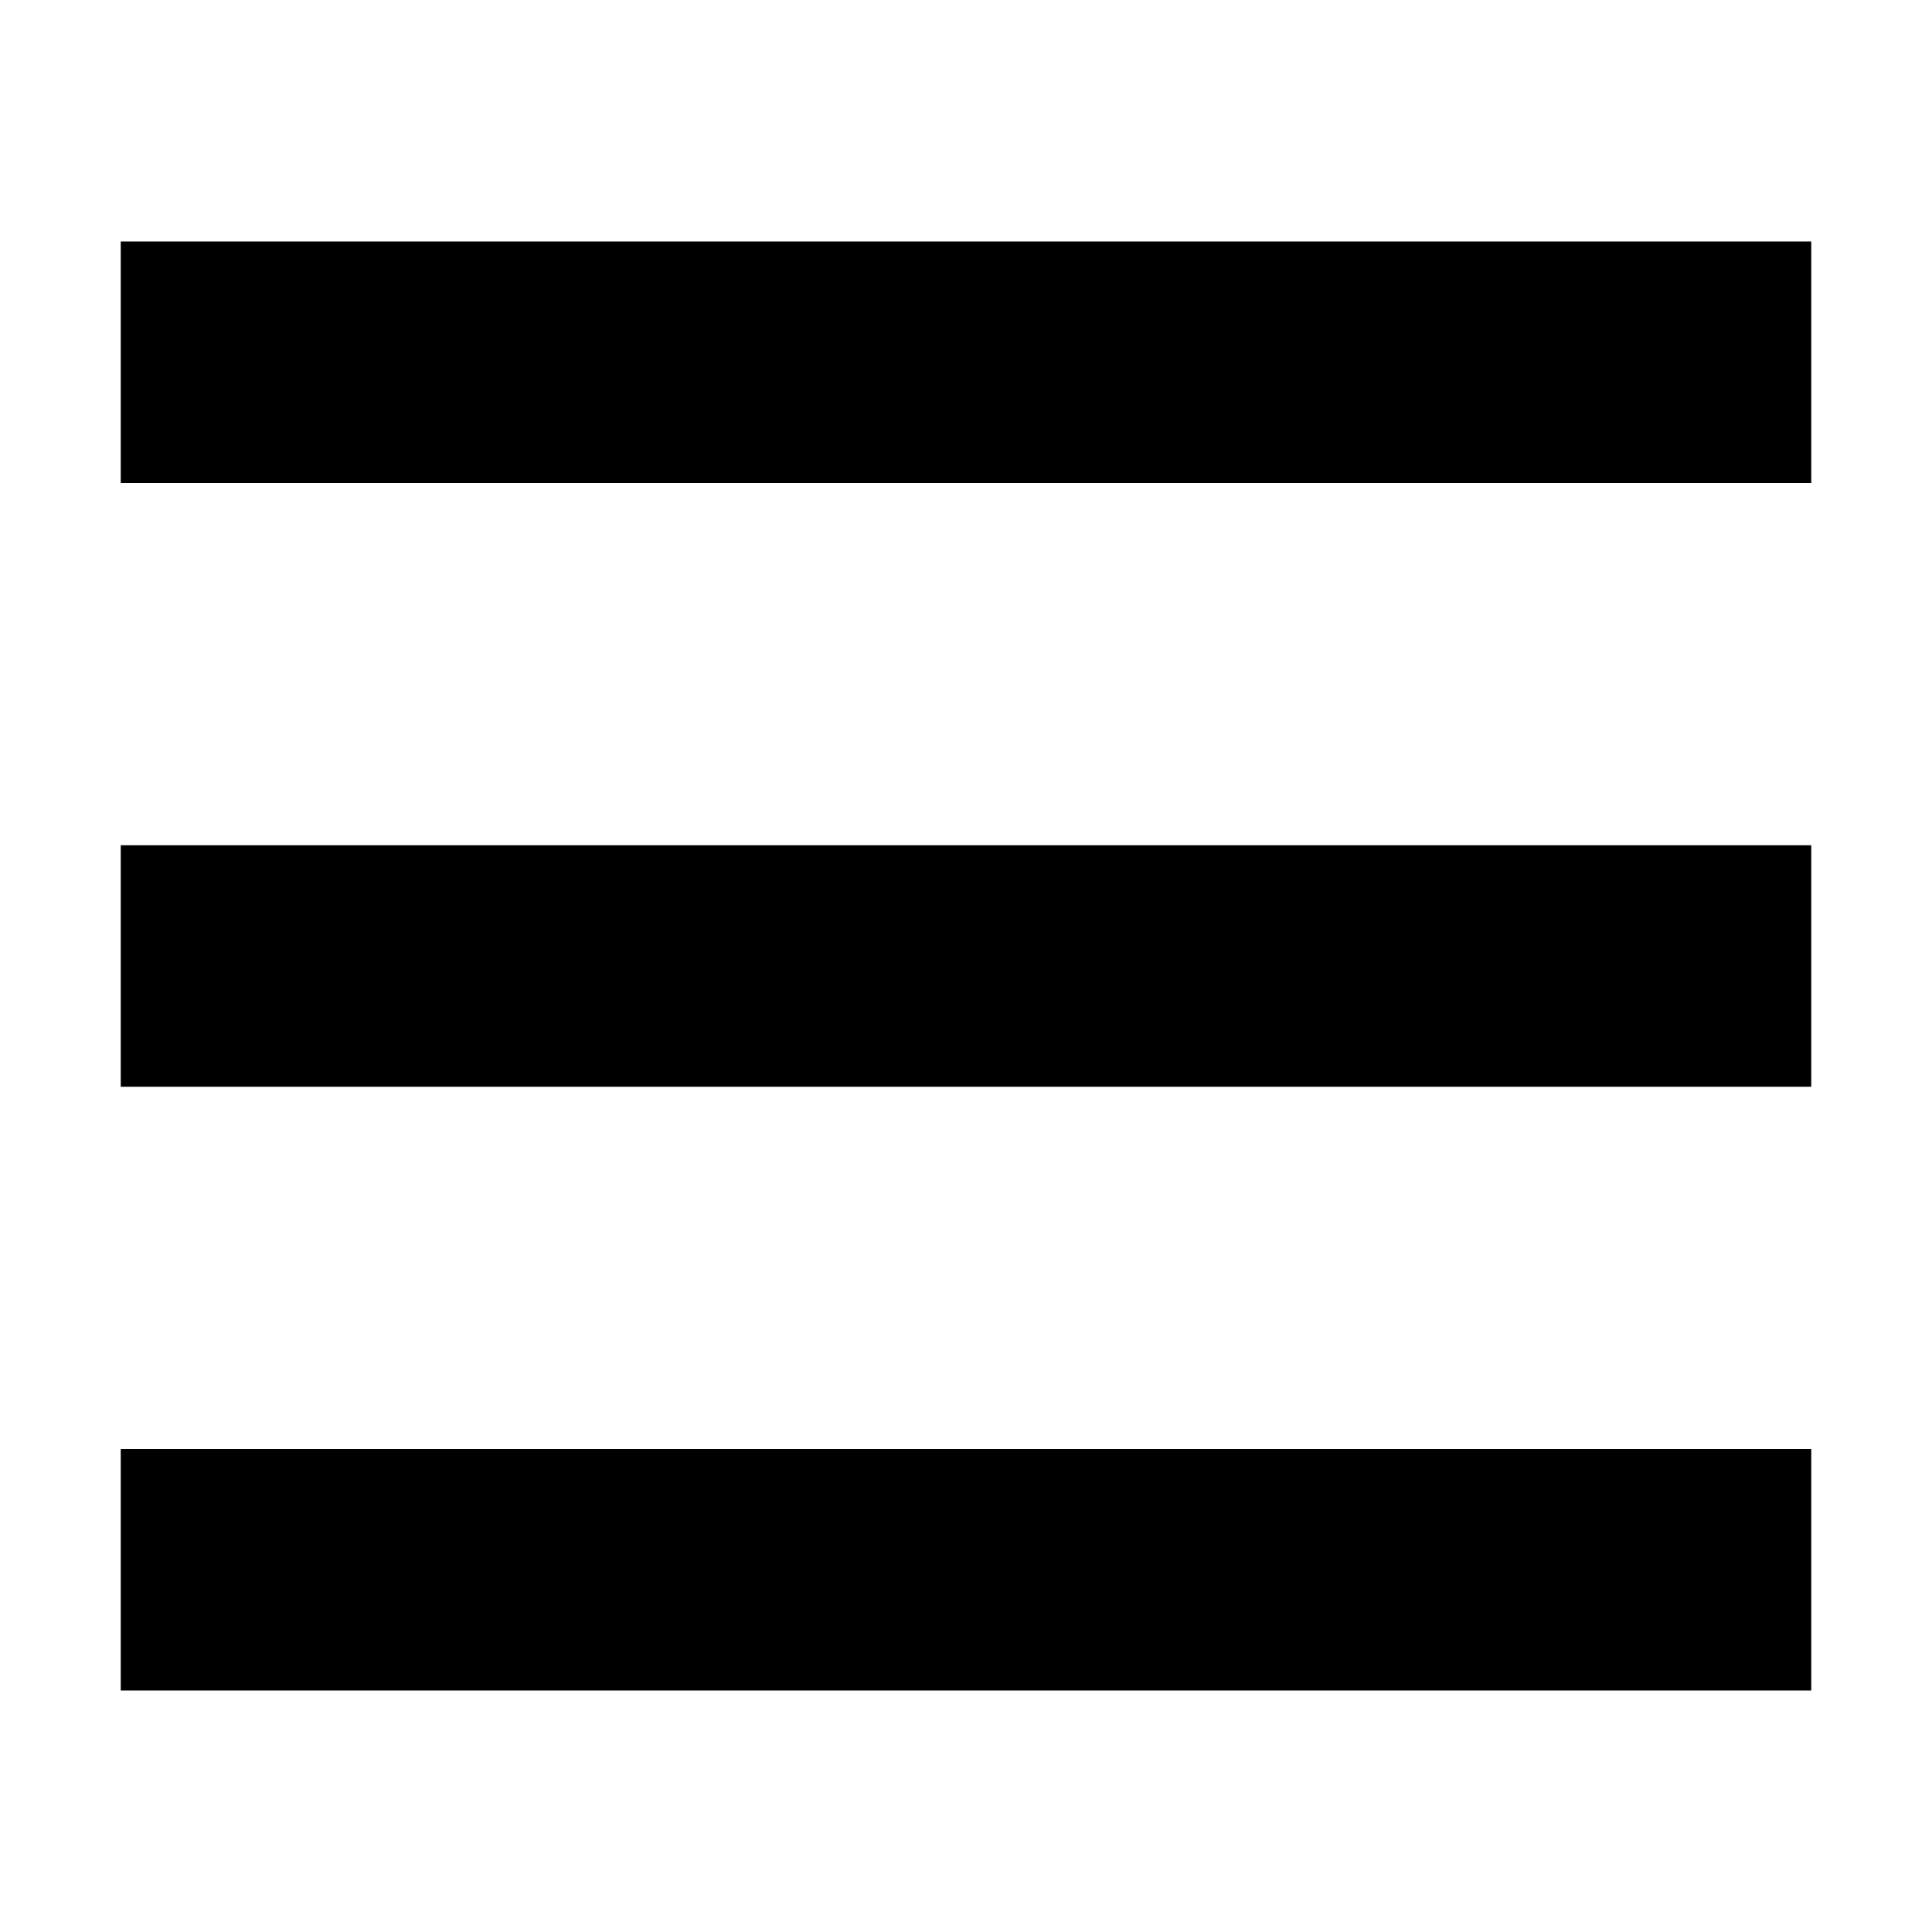
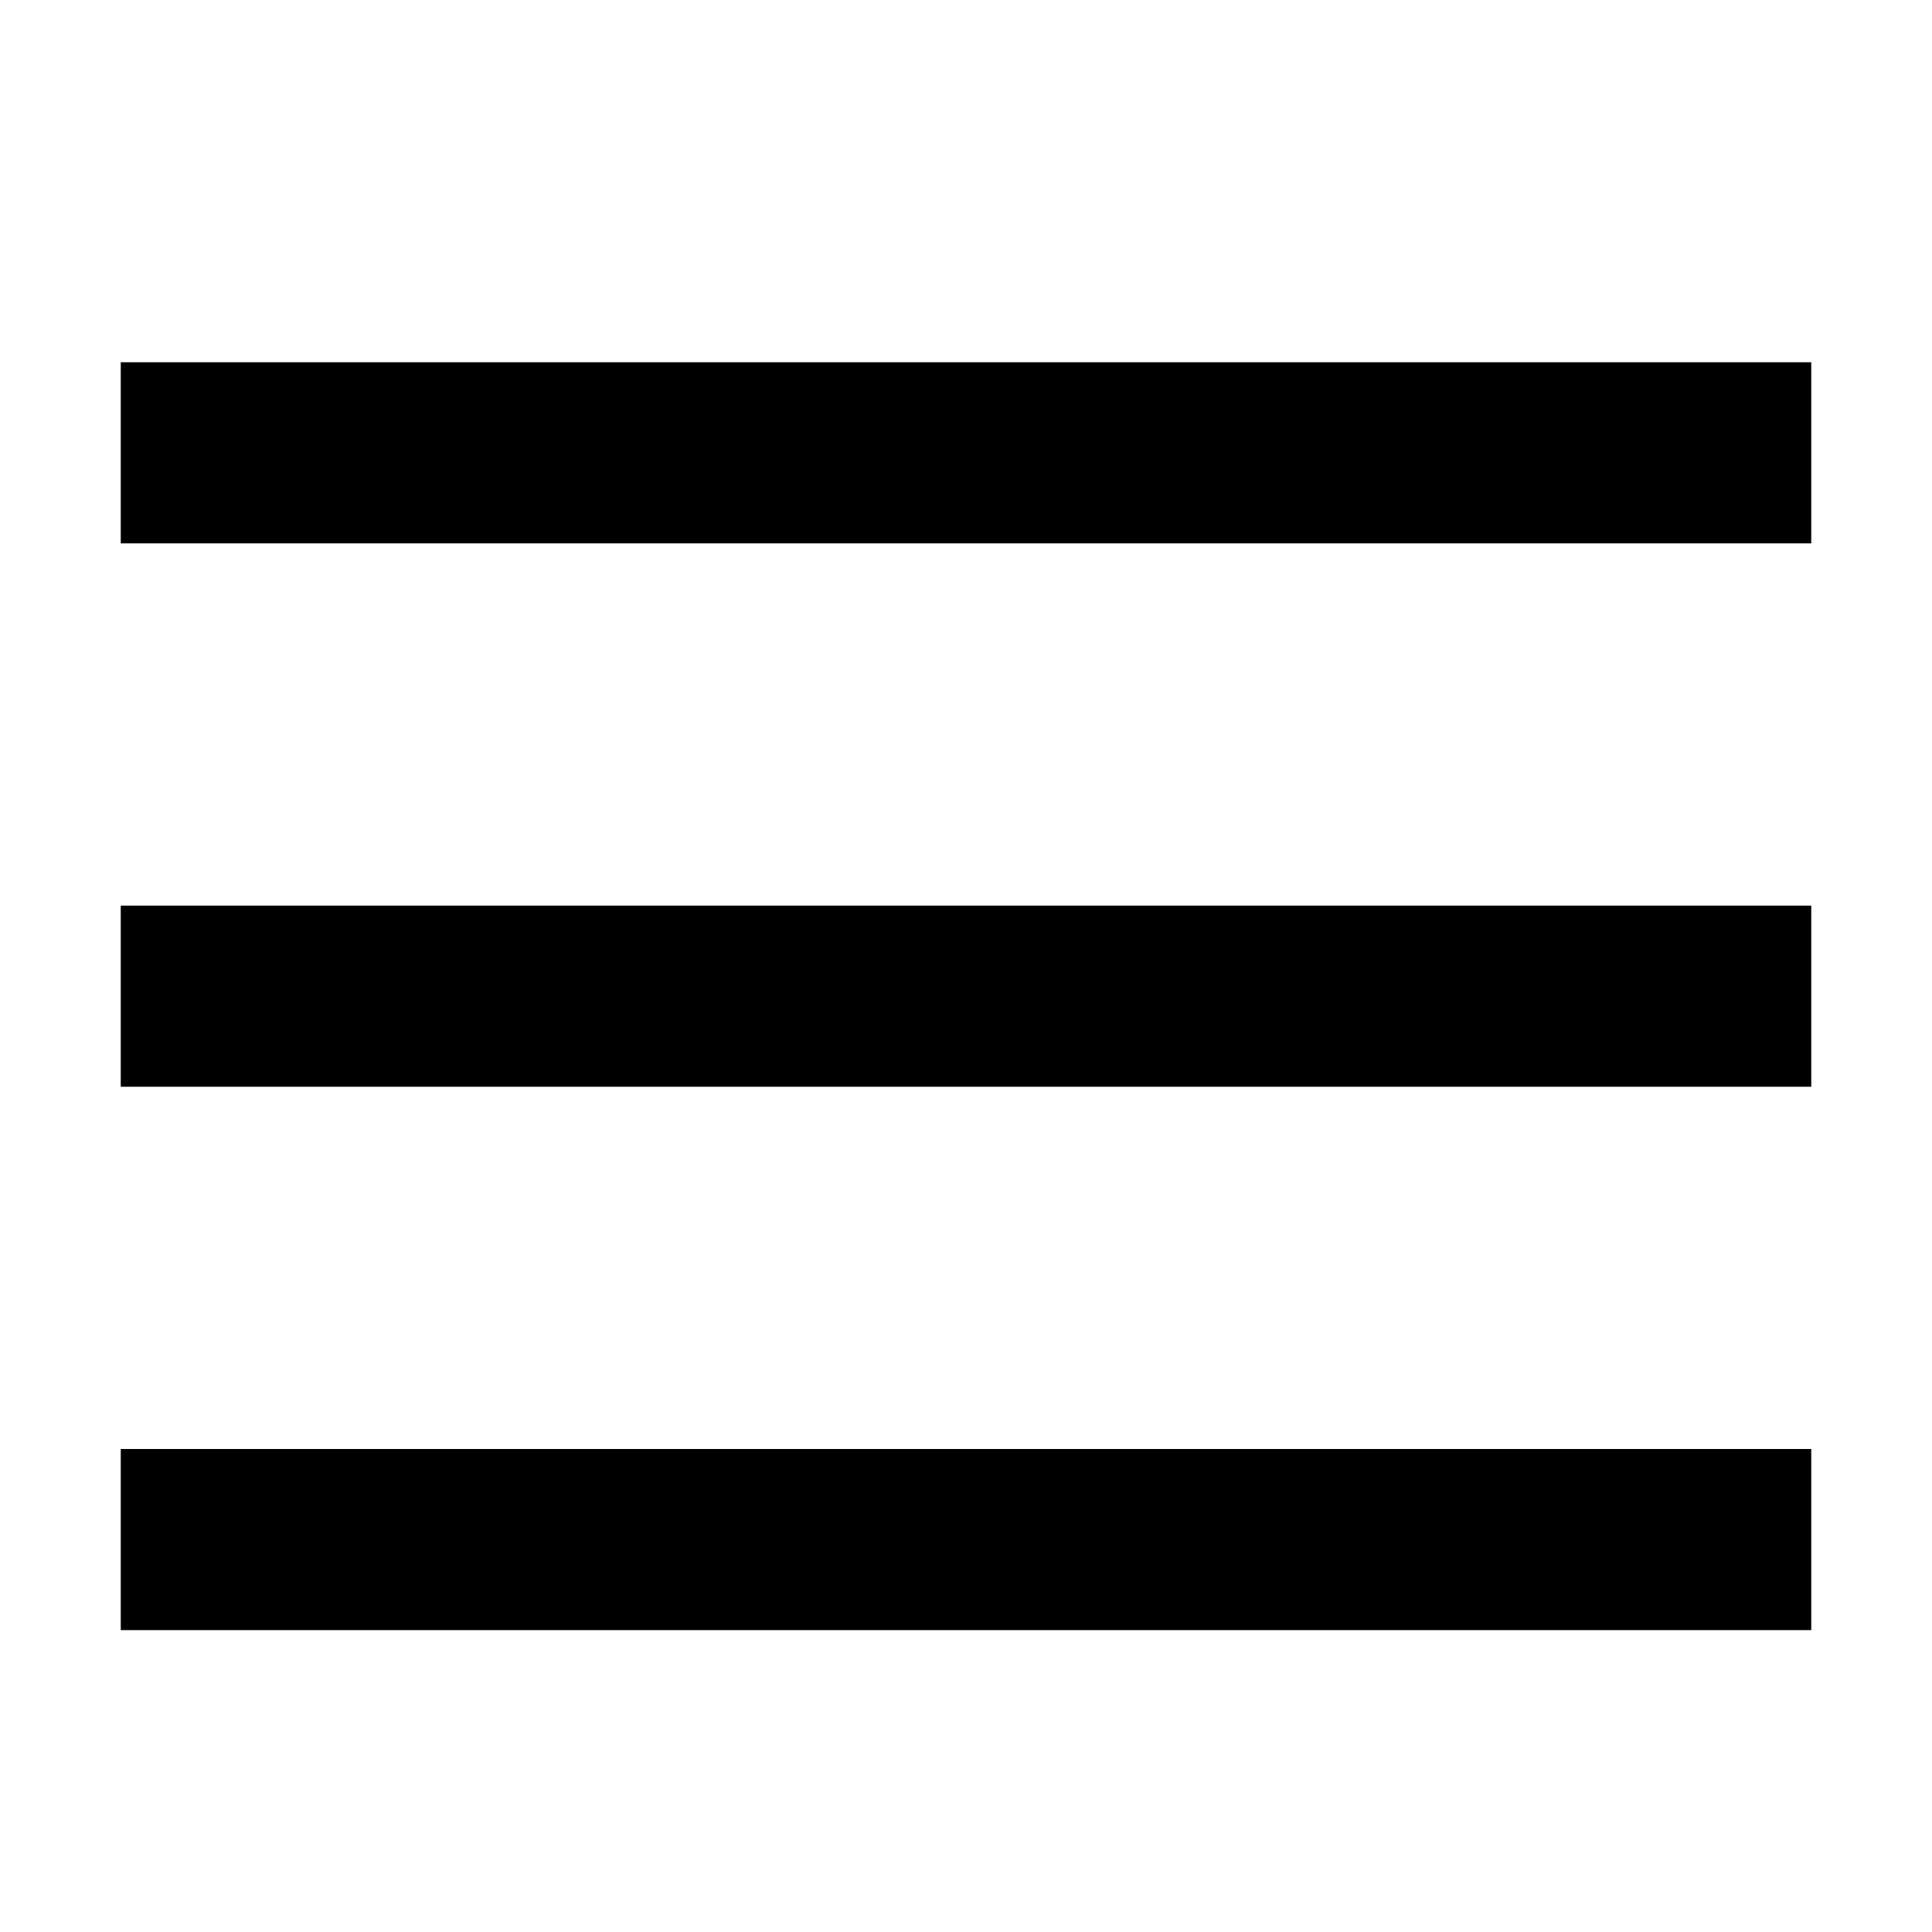
<svg xmlns="http://www.w3.org/2000/svg" aria-hidden="true" role="img" class="icon" width="32" height="32" viewBox="0 0 32 32">
-   <path d="M2 4h28v4H2V4zm0 10h28v4H2v-4zm0 10h28v4H2v-4z" fill-rule="evenodd" />
+   <rect class="menu-rows-1" width="28" height="3" x="2" y="6" />
+   <rect class="menu-rows-3" width="28" height="3" x="2" y="15" />
+   <rect class="menu-rows-4" width="28" height="3" x="2" y="24" />
</svg>
